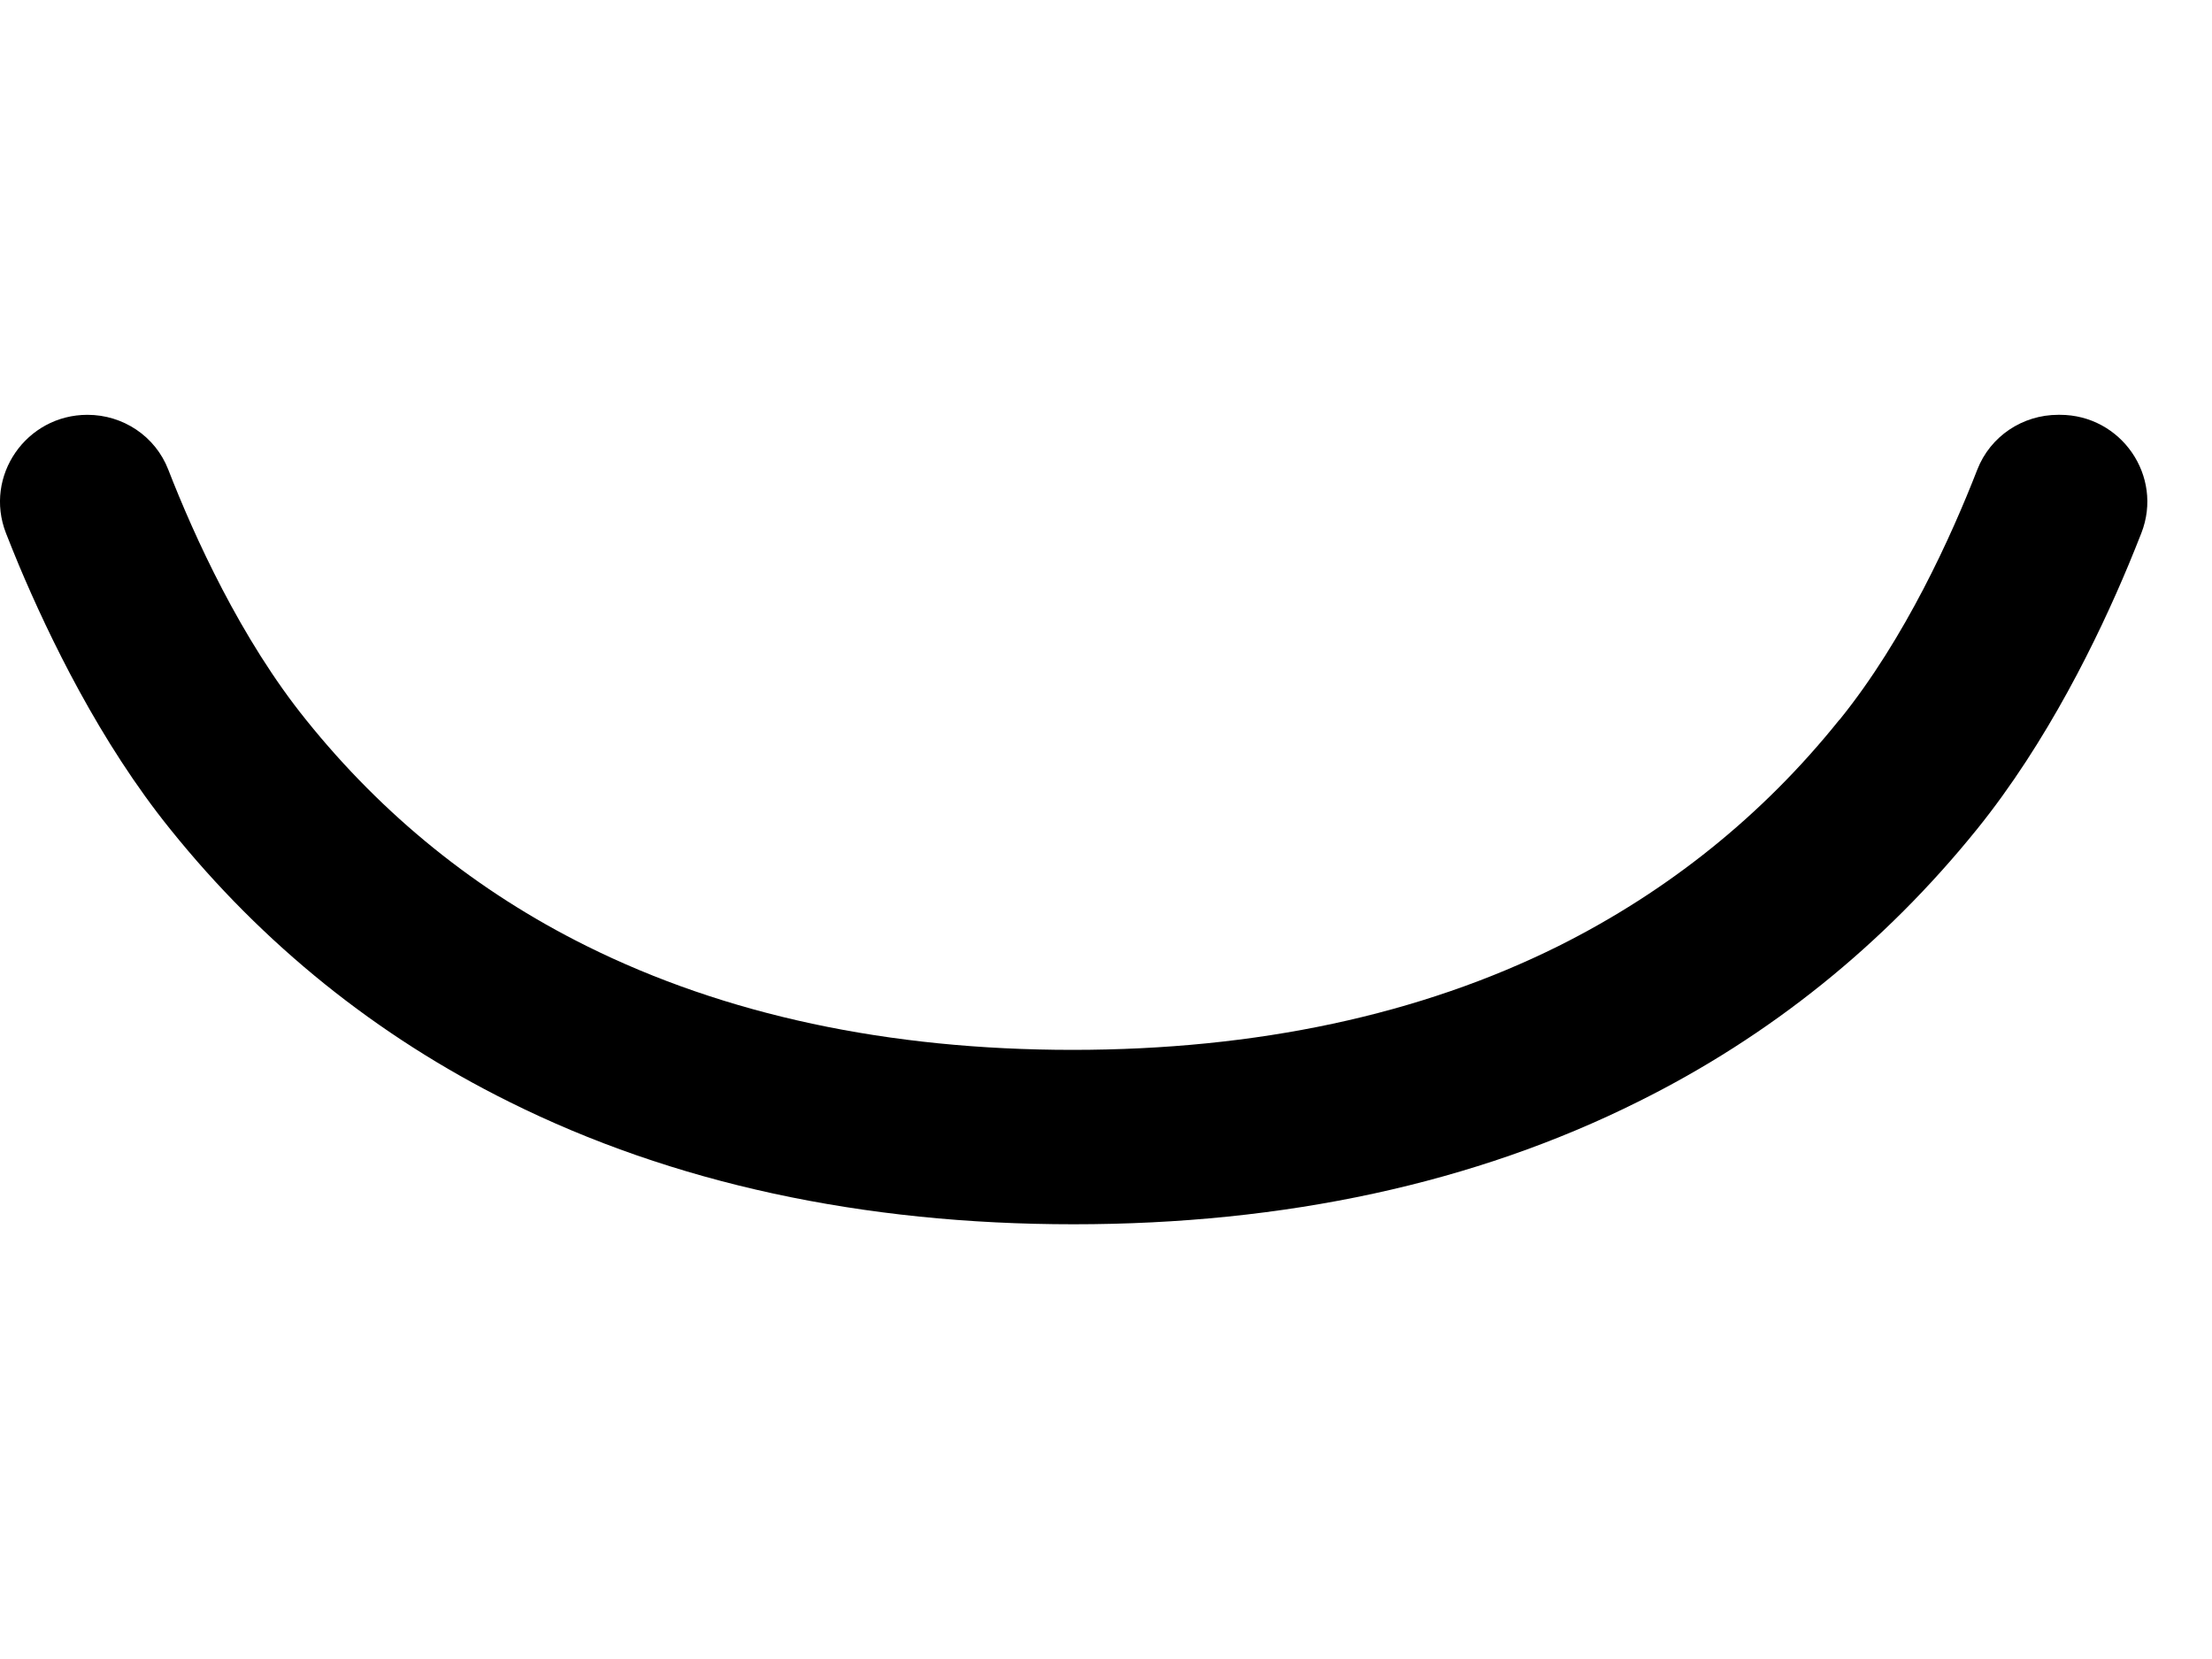
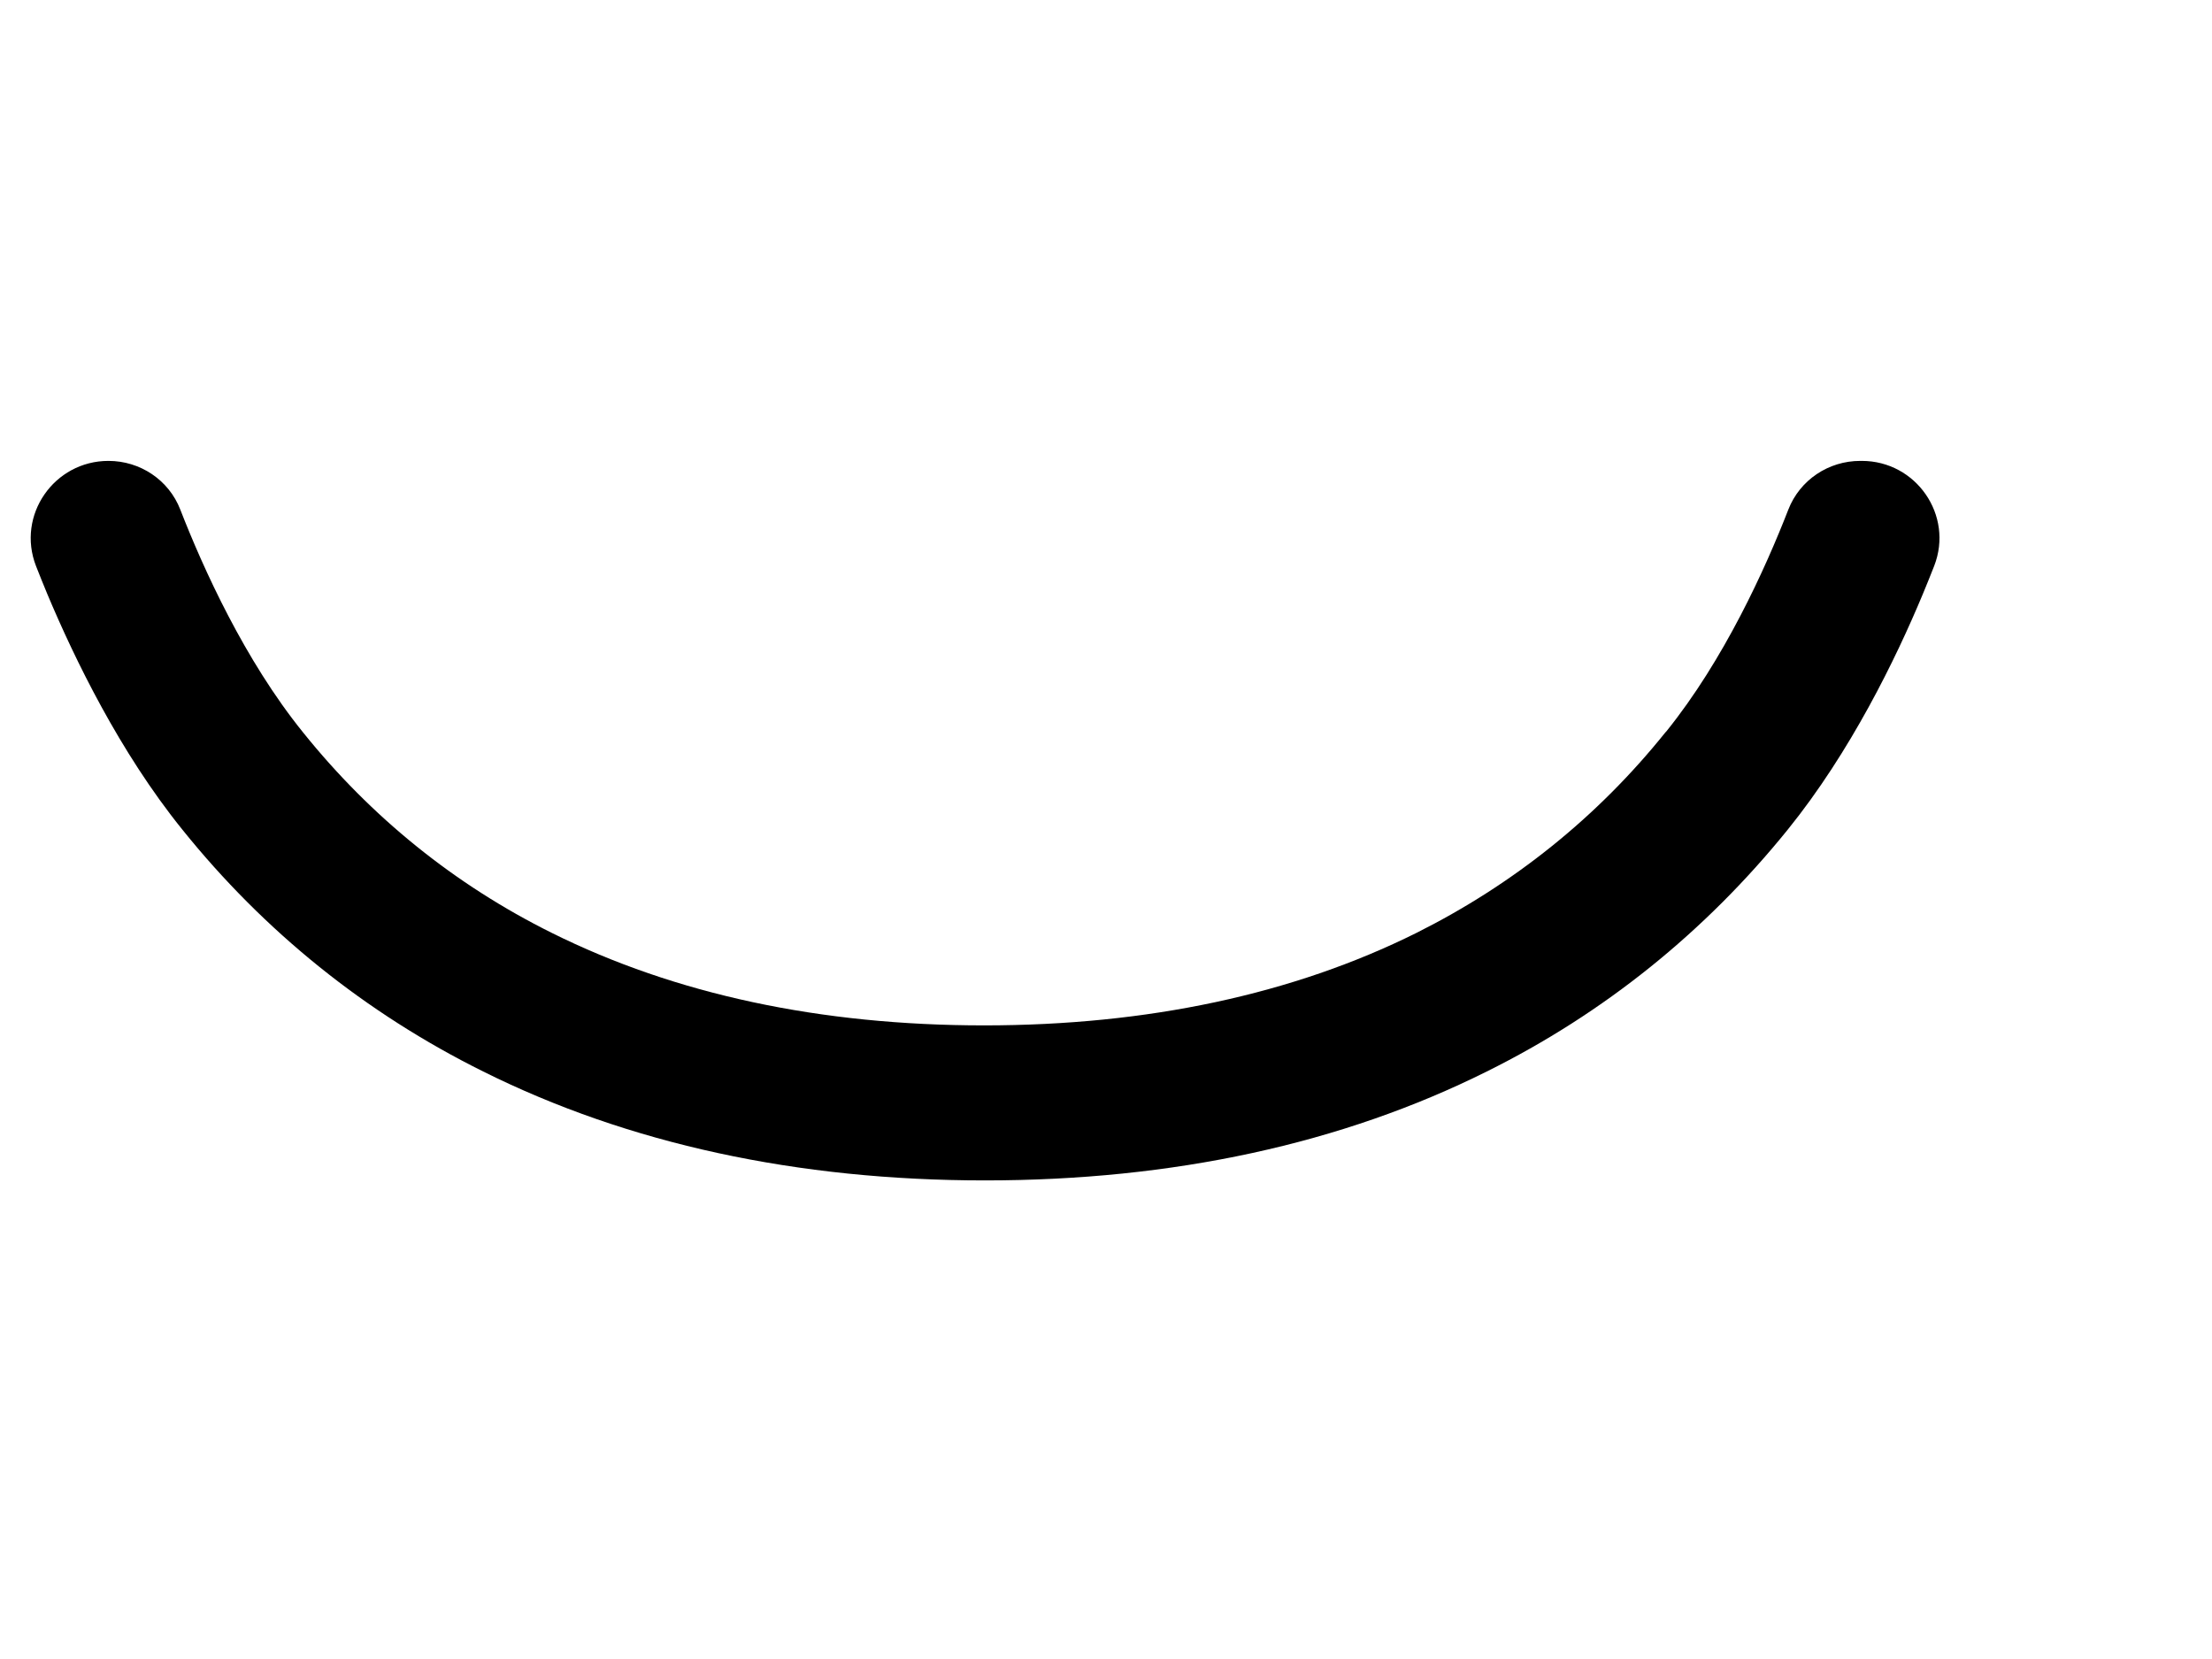
- <svg xmlns="http://www.w3.org/2000/svg" width="32px" height="24px" viewBox="0 -6 32 24" version="1.1">
+ <svg xmlns="http://www.w3.org/2000/svg" width="32px" height="24px" viewBox="0 -7.5 35 27" version="1.1">
  <path d="M26.619,4.404 L26.601,4.423 C25.499,5.796 24.134,6.891 22.55,7.684 C20.547,8.681 18.179,9.188 15.516,9.188 C12.85,9.188 10.486,8.681 8.483,7.684 C6.902,6.899 5.541,5.8 4.431,4.418 C3.483,3.245 2.809,1.756 2.434,0.793 C2.247,0.311 1.781,0.001 1.265,0.001 C0.38,0.001 -0.235,0.886 0.086,1.712 C0.145,1.863 0.208,2.018 0.273,2.175 C0.713,3.22 1.446,4.736 2.464,5.997 C3.8,7.66 5.449,8.988 7.363,9.938 C9.727,11.116 12.474,11.711 15.53,11.711 C18.59,11.711 21.337,11.116 23.698,9.938 C25.605,8.992 27.254,7.663 28.597,6 C29.618,4.736 30.355,3.22 30.791,2.175 C30.856,2.018 30.919,1.863 30.978,1.712 C31.3,0.887 30.685,0.001 29.801,0.001 L29.775,0.001 C29.259,0.001 28.793,0.311 28.605,0.793 C28.232,1.752 27.561,3.236 26.619,4.404" p-id="Fill-1" />
</svg>
